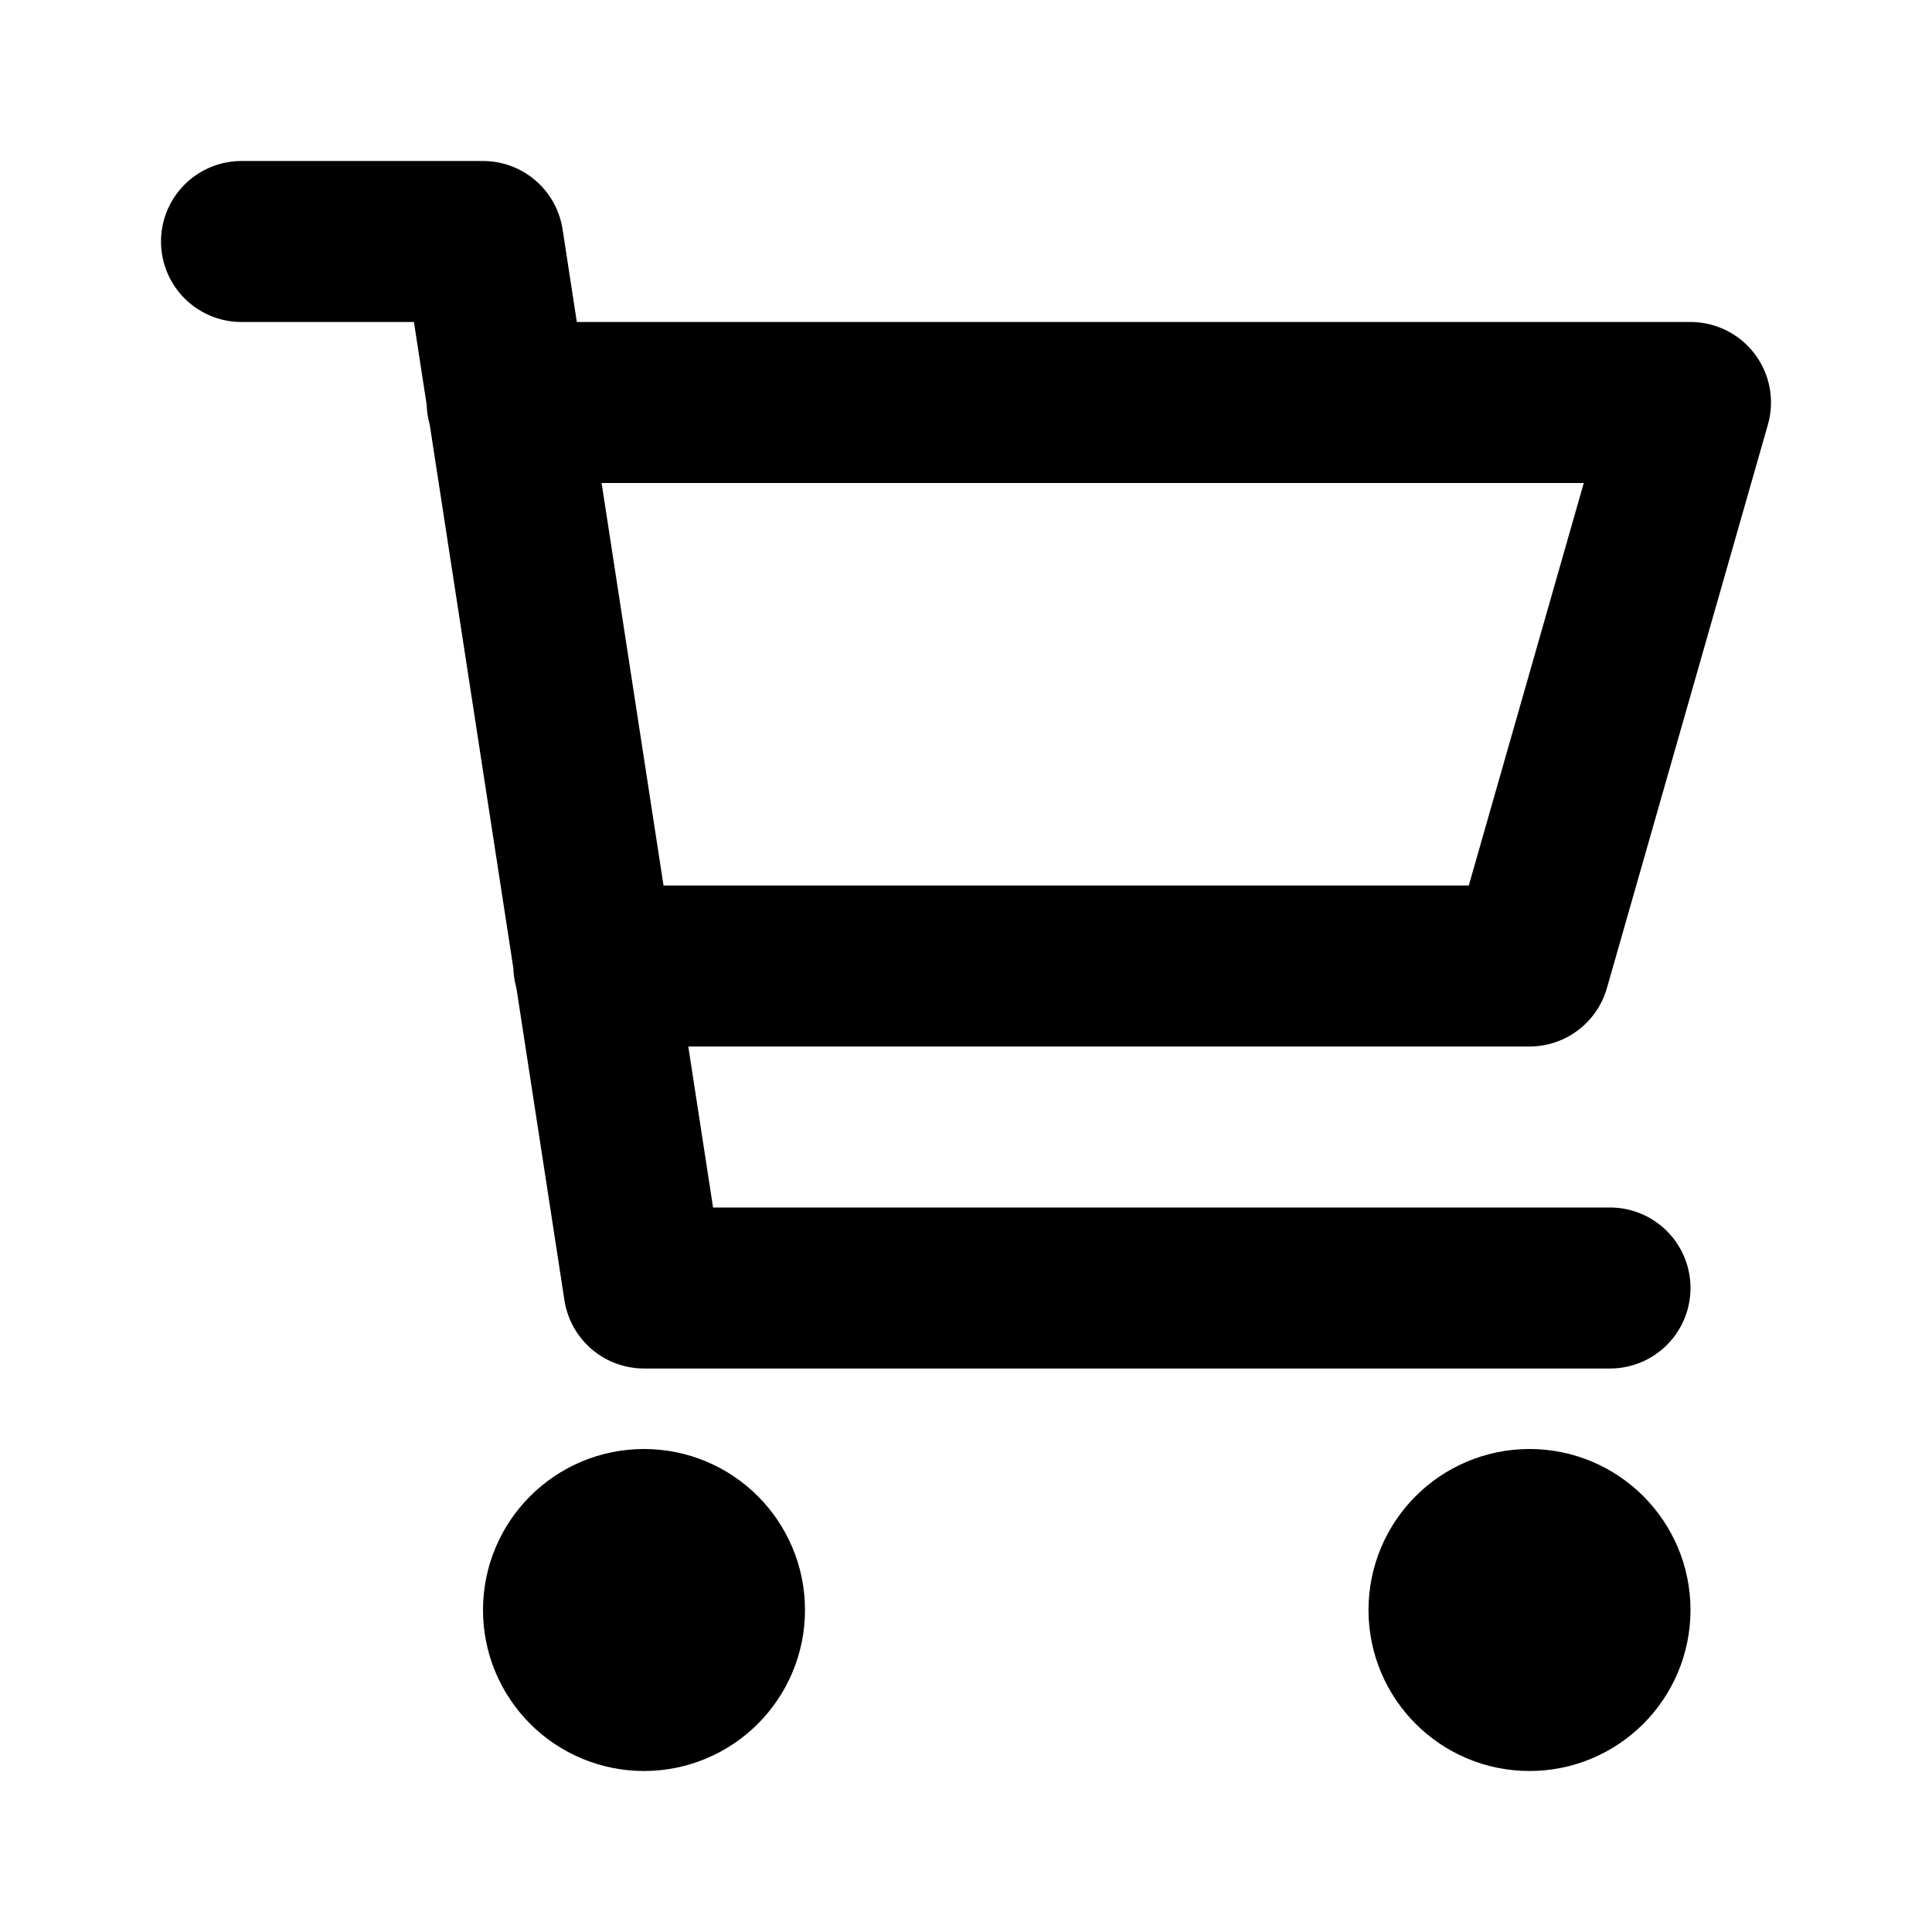
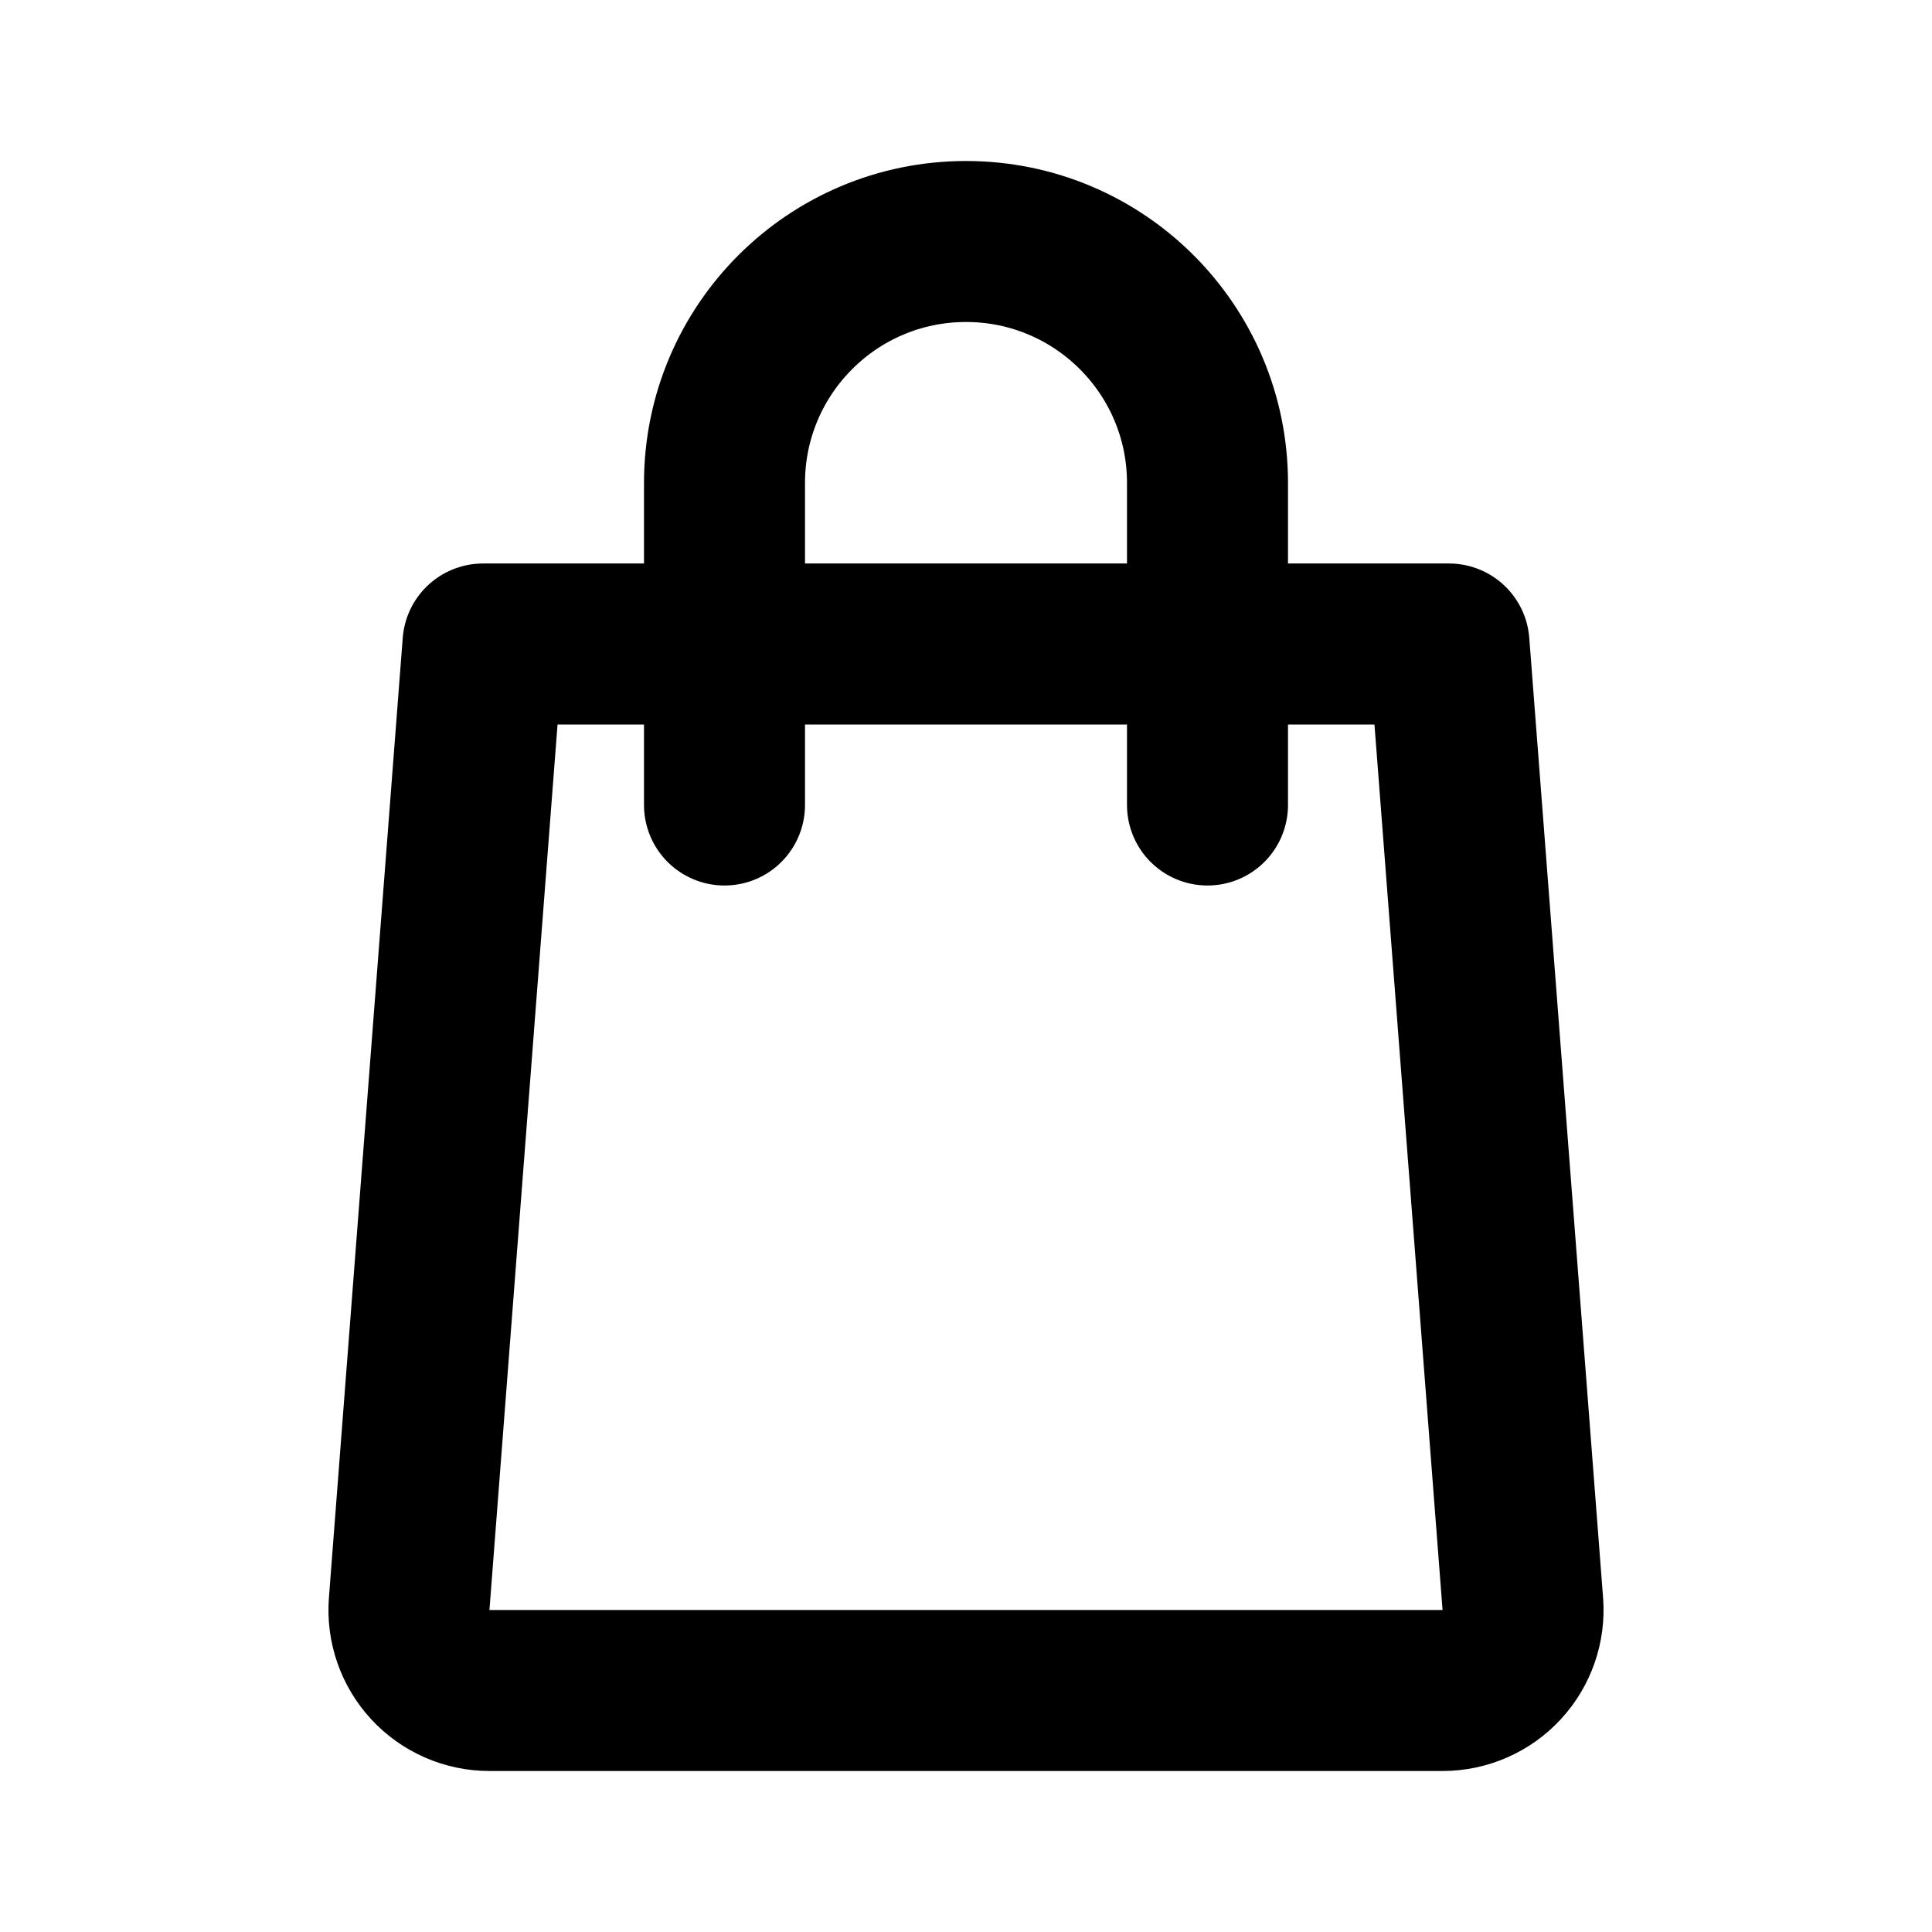
- <svg xmlns="http://www.w3.org/2000/svg" width="800px" height="800px" viewBox="0 0 24 24" fill="none">
-   <path d="M6.3 5H21L19 12H7.377M20 16H8L6 3H3M9 20C9 20.552 8.552 21 8 21C7.448 21 7 20.552 7 20C7 19.448 7.448 19 8 19C8.552 19 9 19.448 9 20ZM20 20C20 20.552 19.552 21 19 21C18.448 21 18 20.552 18 20C18 19.448 18.448 19 19 19C19.552 19 20 19.448 20 20Z" stroke="#000000" stroke-width="2" stroke-linecap="round" stroke-linejoin="round" />
+ <svg xmlns="http://www.w3.org/2000/svg" class="w-6 h-6 text-gray-800 dark:text-white" aria-hidden="true" width="24" height="24" fill="none" viewBox="0 0 24 24">
+   <path stroke="currentColor" stroke-linecap="round" stroke-linejoin="round" stroke-width="2" d="M9 10V6a3 3 0 0 1 3-3v0a3 3 0 0 1 3 3v4m3-2 .917 11.923A1 1 0 0 1 17.92 21H6.08a1 1 0 0 1-.997-1.077L6 8h12Z" />
</svg>
